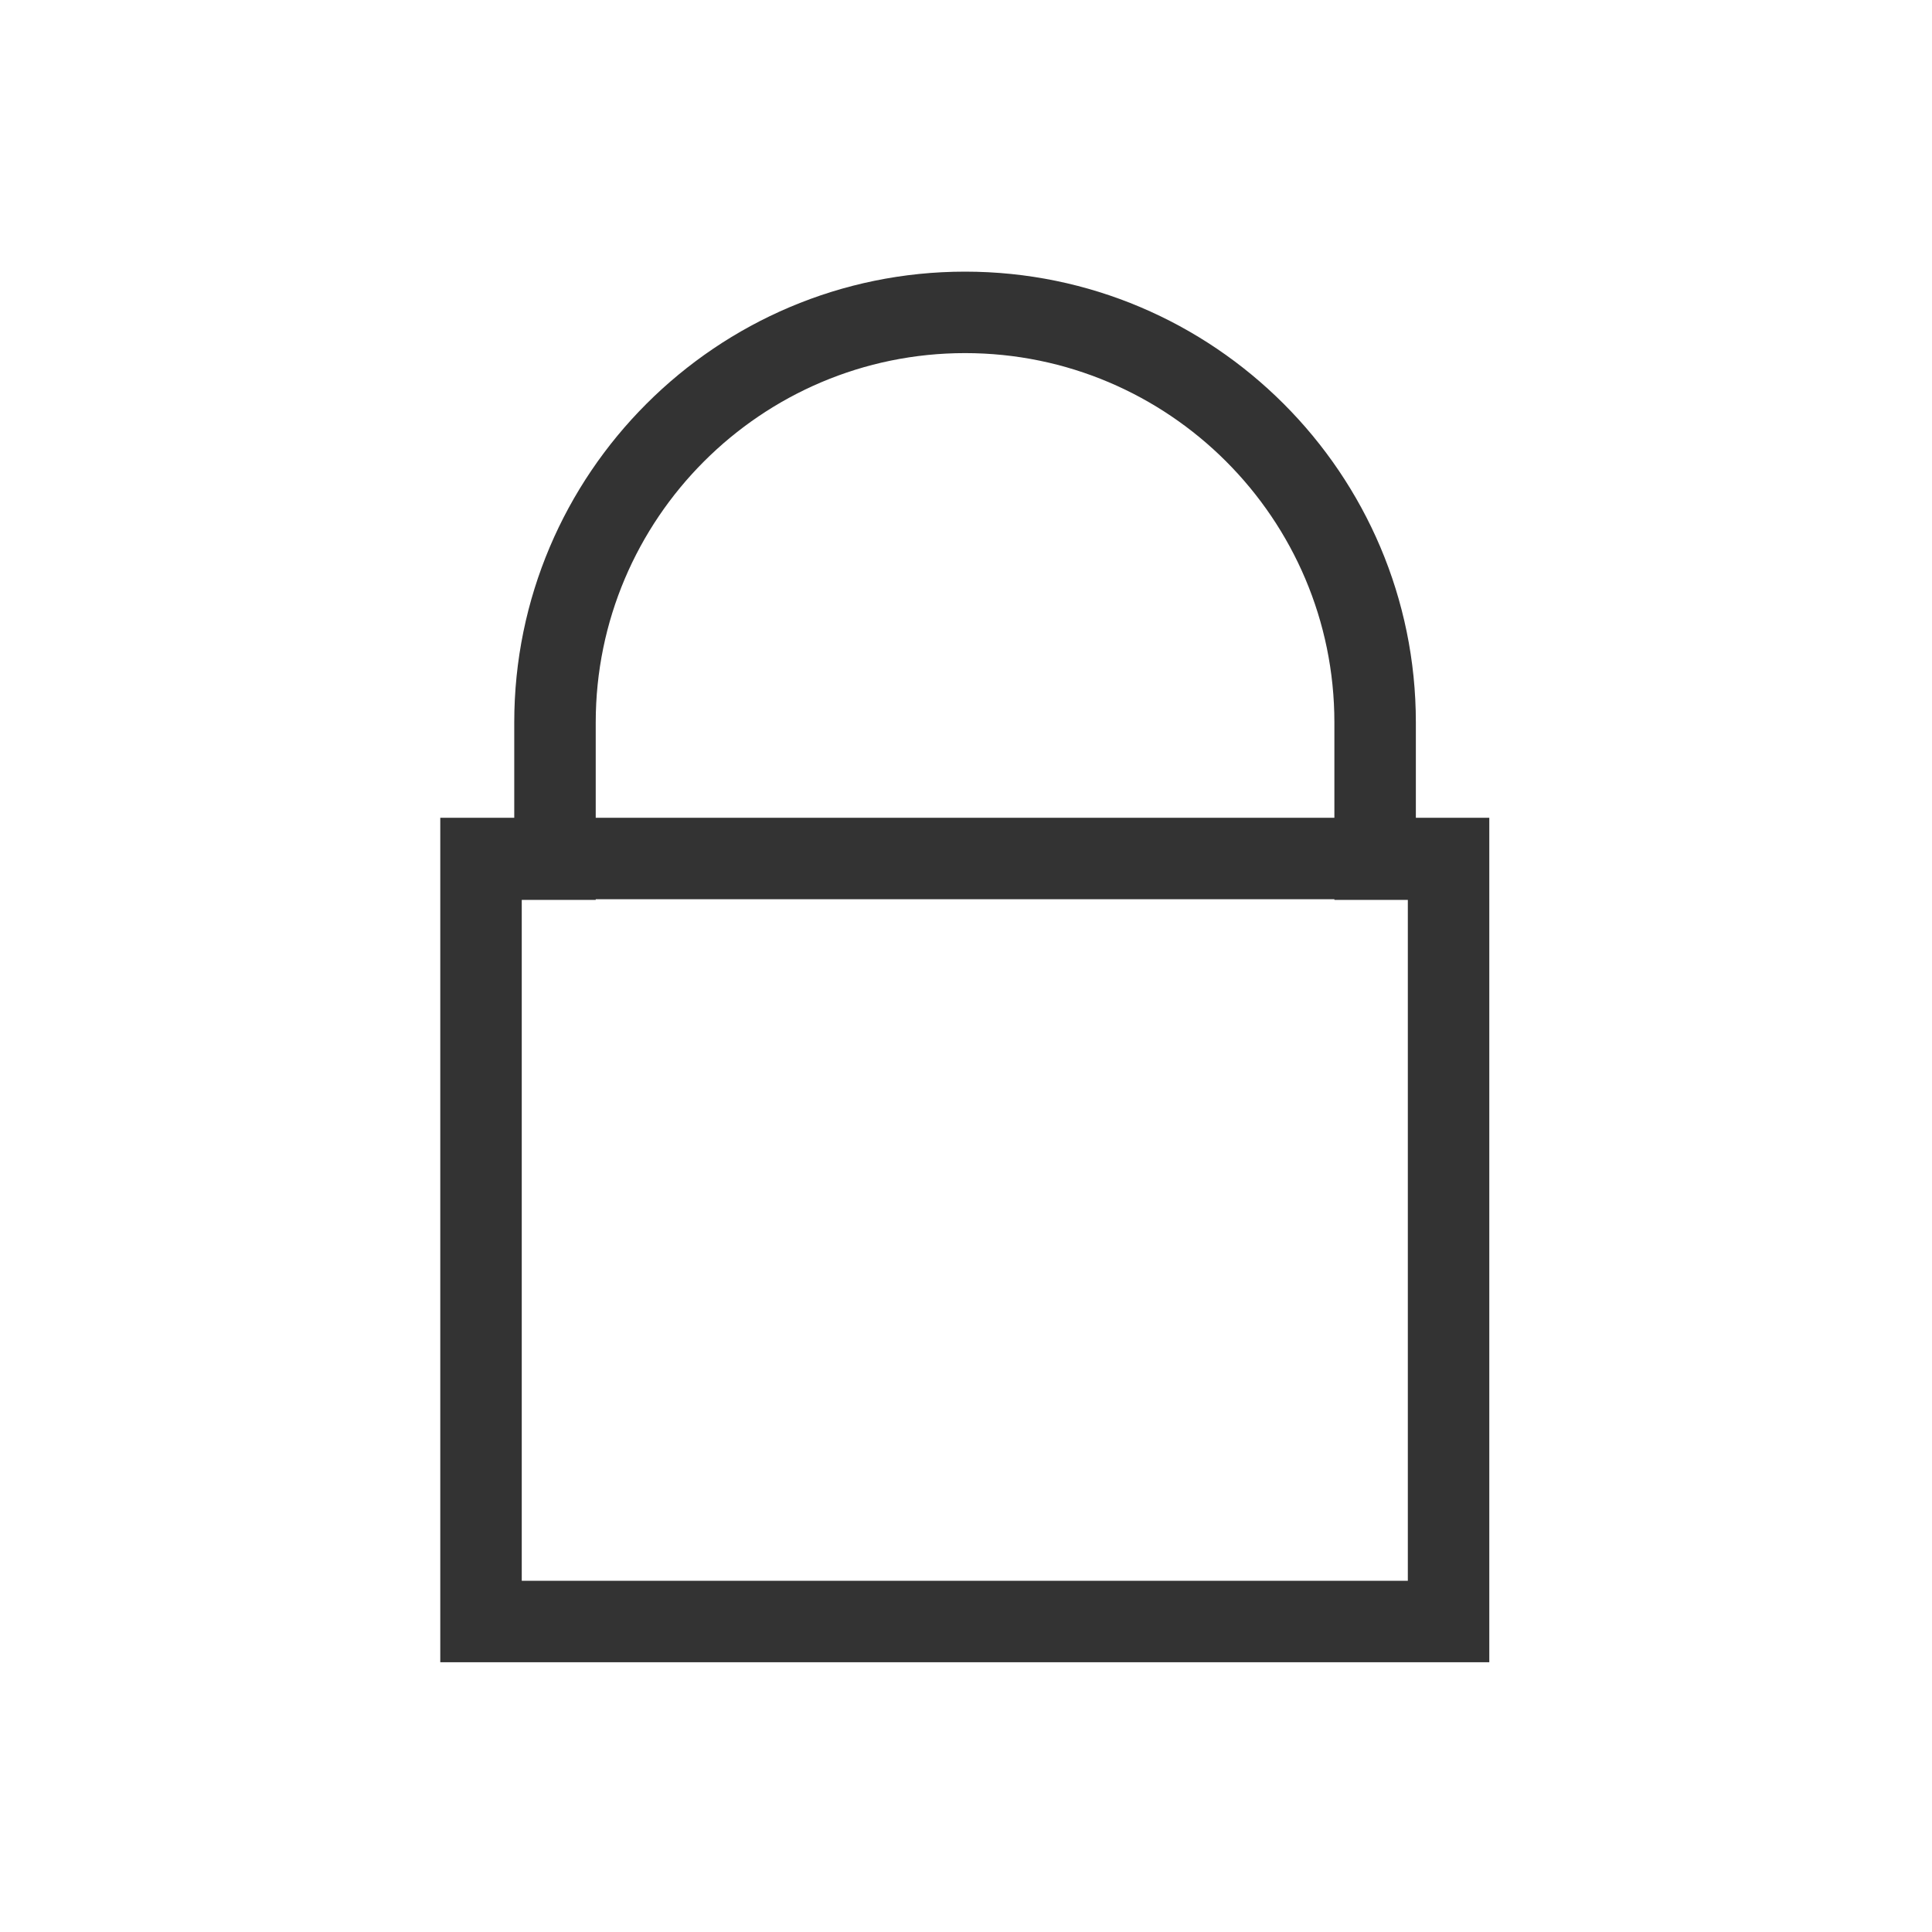
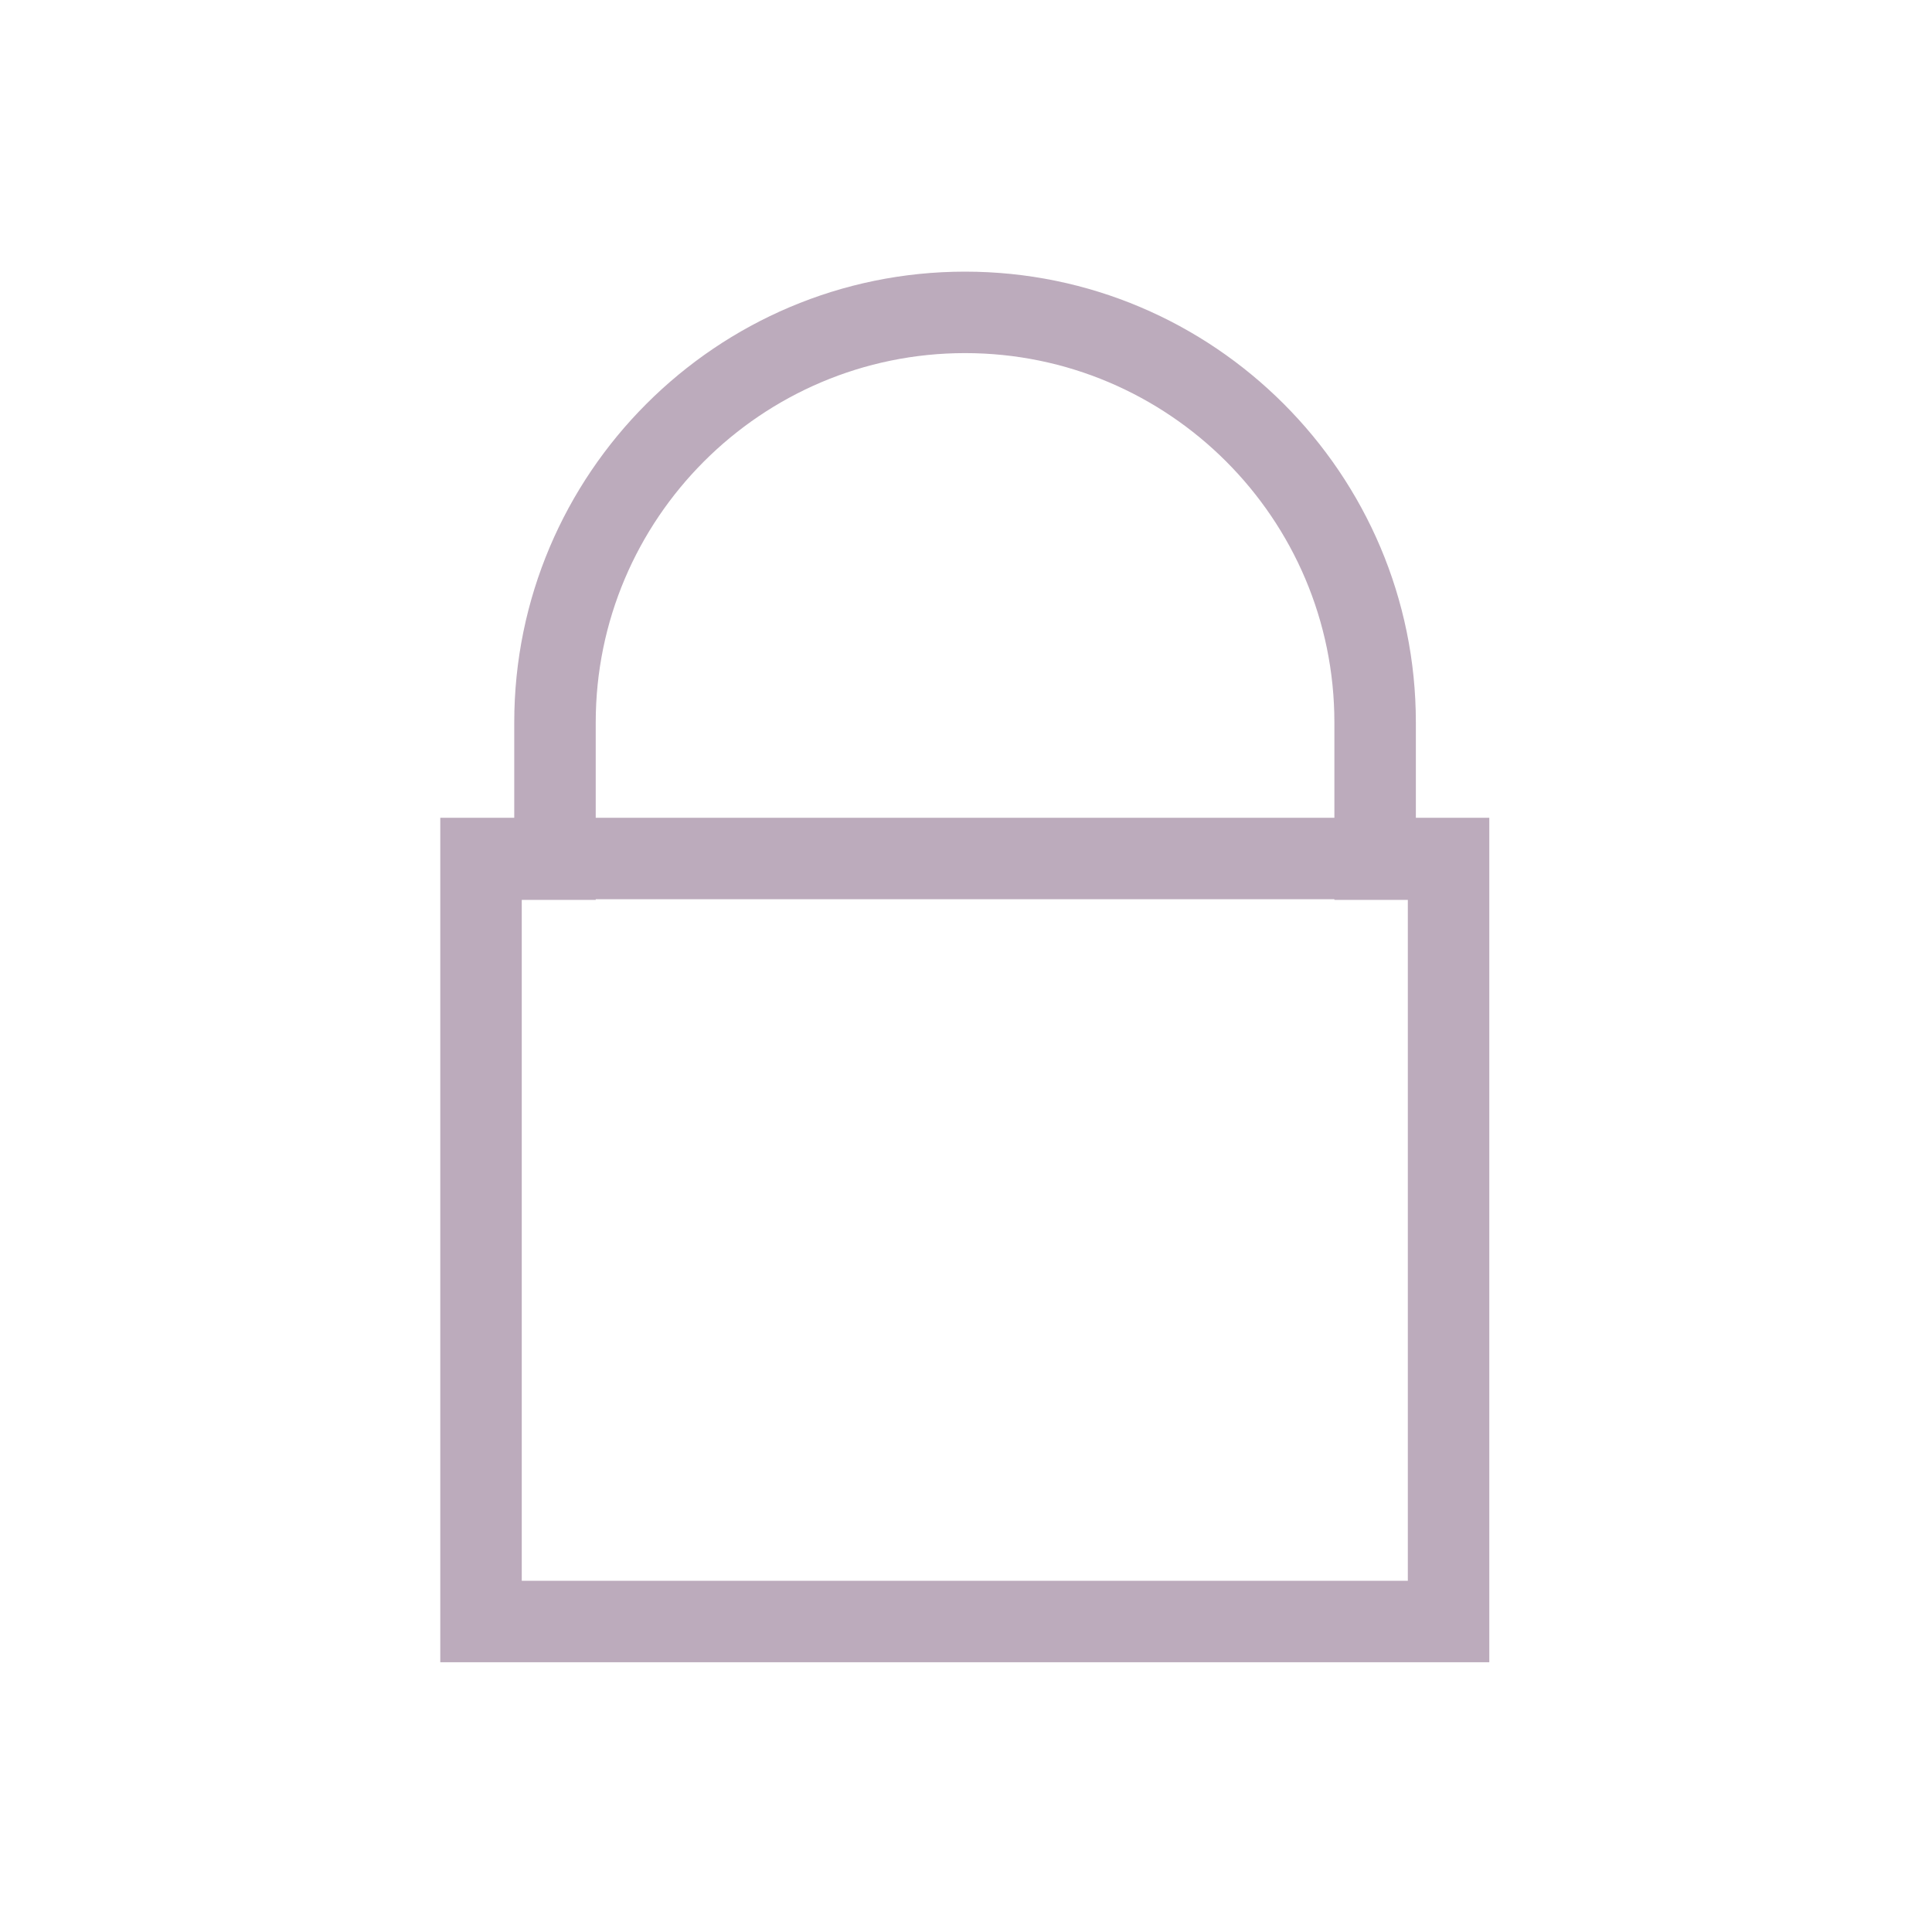
<svg xmlns="http://www.w3.org/2000/svg" class="icon" width="200px" height="200.00px" viewBox="0 0 1024 1024" version="1.1">
-   <path fill="#333333" d="M750.436 433.431l0-50.522c0-131.746-107.188-238.934-238.936-238.934-131.748 0-238.936 107.188-238.936 238.934l0 50.522-39.207 0 0 447.592 556.003 0L789.361 433.431 750.436 433.431zM315.748 382.906c0-107.942 87.812-195.752 195.752-195.752 107.934 0 195.752 87.81 195.752 195.752l0 50.522L315.748 433.428 315.748 382.906zM276.543 837.839 276.543 476.967l39.207 0 0-0.352 391.504 0 0 0.352 38.926 0 0 360.872L276.543 837.839z" />
+   <path fill="#bcabbc" d="M750.436 433.431l0-50.522c0-131.746-107.188-238.934-238.936-238.934-131.748 0-238.936 107.188-238.936 238.934l0 50.522-39.207 0 0 447.592 556.003 0L789.361 433.431 750.436 433.431zM315.748 382.906c0-107.942 87.812-195.752 195.752-195.752 107.934 0 195.752 87.81 195.752 195.752l0 50.522L315.748 433.428 315.748 382.906zM276.543 837.839 276.543 476.967l39.207 0 0-0.352 391.504 0 0 0.352 38.926 0 0 360.872L276.543 837.839z" />
</svg>
